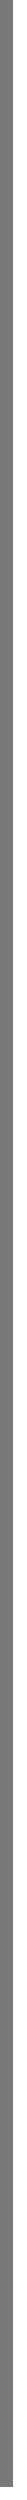
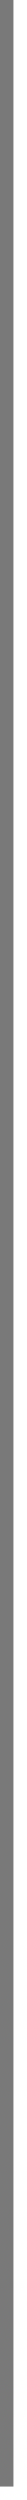
- <svg xmlns="http://www.w3.org/2000/svg" version="1.1" width="2px" height="192px">
-   <g transform="matrix(1 0 0 1 -581 -411 )">
-     <path d="M 581.5 411  L 581.5 602  " stroke-width="1" stroke="#797979" fill="none" />
+ <svg xmlns="http://www.w3.org/2000/svg" version="1.1" width="2px" height="186px">
+   <g transform="matrix(1 0 0 1 -581 -69 )">
+     <path d="M 581.5 69  L 581.5 254  " stroke-width="1" stroke="#797979" fill="none" />
  </g>
</svg>
